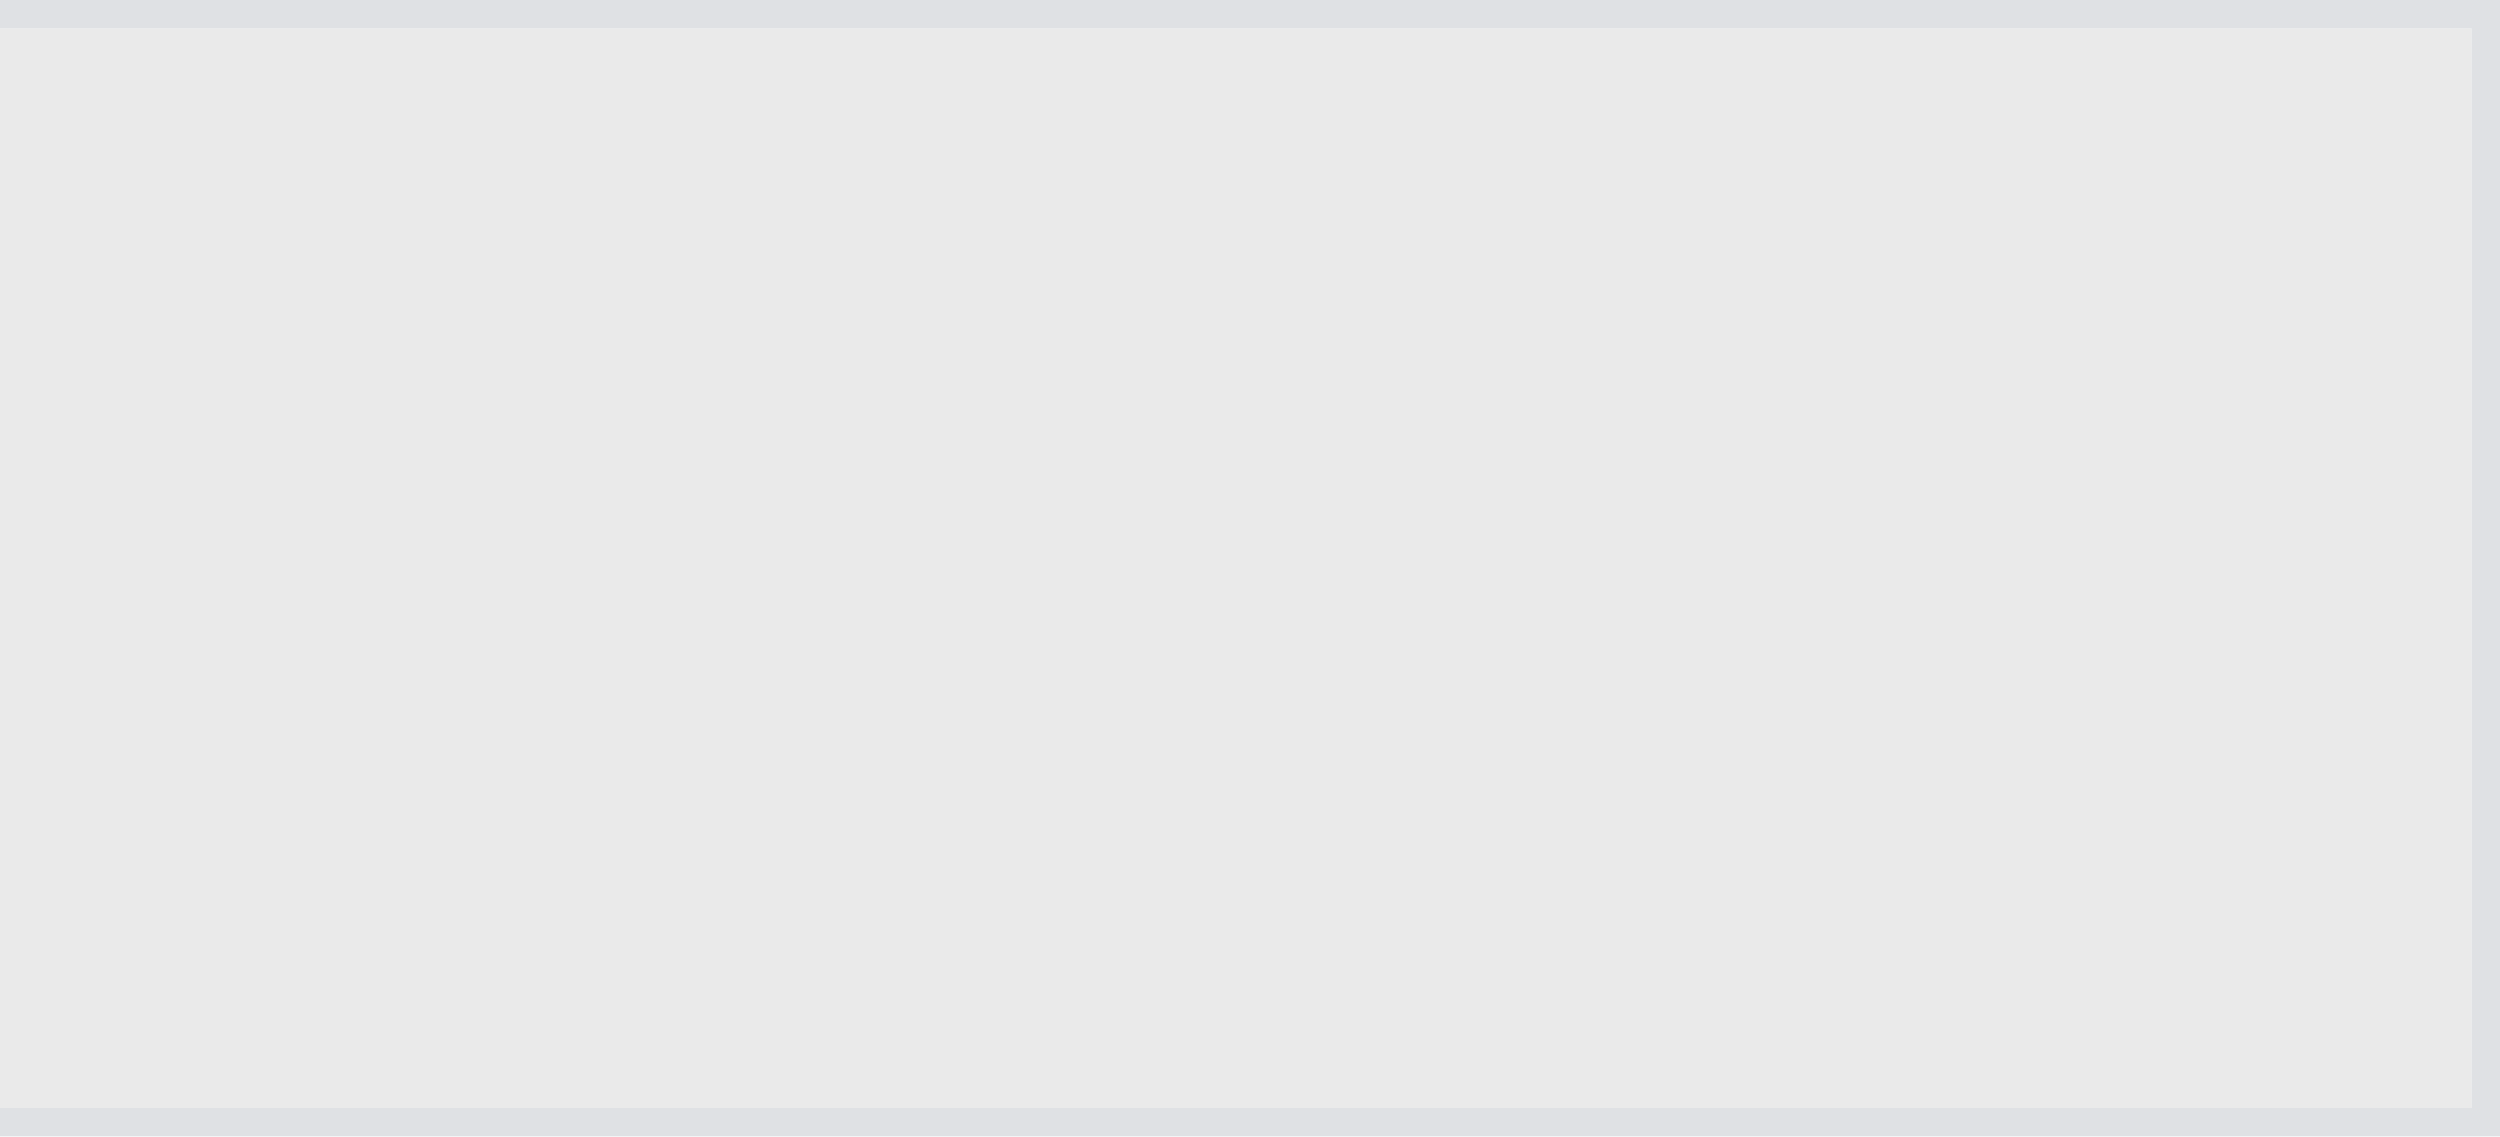
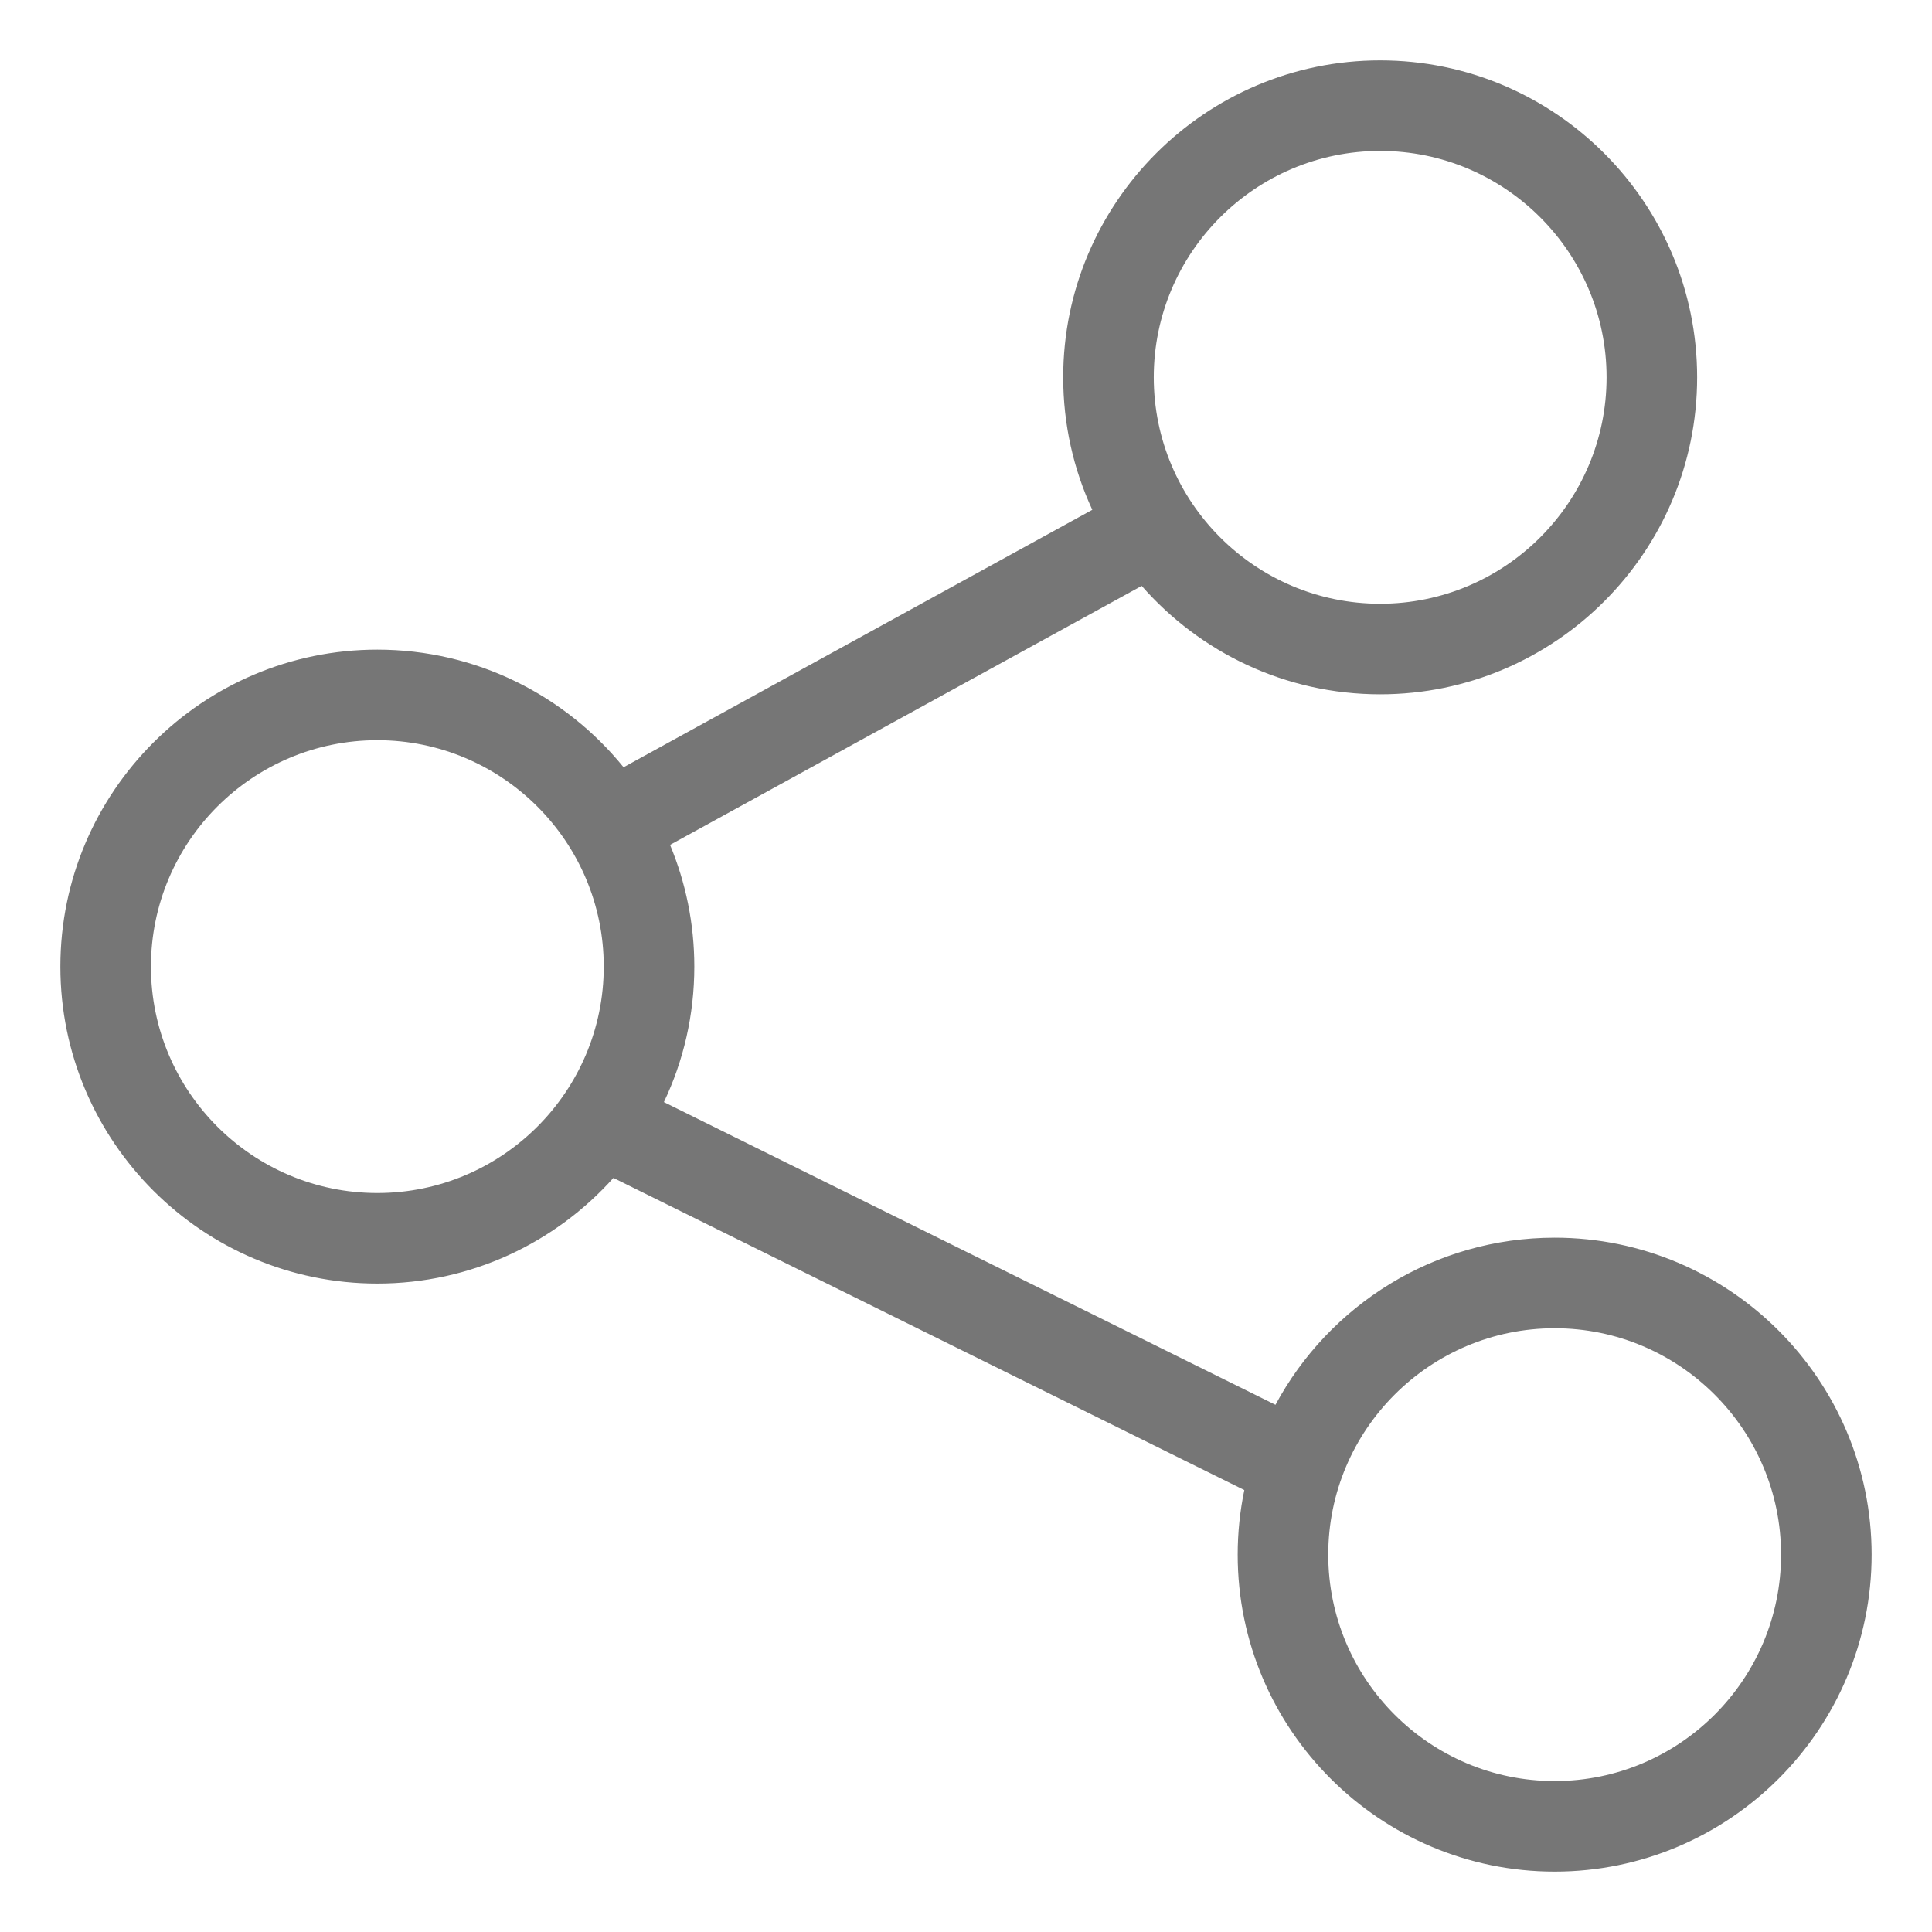
- <svg xmlns="http://www.w3.org/2000/svg" version="1.1" width="88px" height="40px">
-   <g transform="matrix(1 0 0 1 -345 -162 )">
-     <path d="M 345 163  L 432 163  L 432 201  L 345 201  L 345 163  Z " fill-rule="nonzero" fill="#eaeaea" stroke="none" />
-     <path d="M 345 162.5  L 432.5 162.5  L 432.5 201.5  L 345 201.5  " stroke-width="1" stroke="#dadce0" fill="none" stroke-opacity="0.867" />
+ <svg xmlns="http://www.w3.org/2000/svg" version="1.1" width="16px" height="16px">
+   <g transform="matrix(1 0 0 1 -16 -567 )">
+     <path d="M 5.498 9.127  L 10.563 11.634  C 11.006 10.81  11.877 10.25  12.875 10.25  C 14.321 10.25  15.5 11.427  15.5 12.875  C 15.5 14.323  14.321 15.5  12.875 15.5  C 11.429 15.5  10.25 14.323  10.25 12.875  C 10.25 12.692  10.269 12.513  10.305 12.34  L 5.08 9.755  C 4.599 10.292  3.9 10.63  3.125 10.63  C 1.679 10.63  0.5 9.454  0.5 8.005  C 0.5 6.557  1.679 5.38  3.125 5.38  C 3.947 5.38  4.682 5.76  5.164 6.354  L 9.046 4.222  C 8.891 3.888  8.805 3.516  8.805 3.125  C 8.805 1.677  9.984 0.5  11.43 0.5  C 12.877 0.5  14.055 1.677  14.055 3.125  C 14.055 4.573  12.877 5.75  11.43 5.75  C 10.644 5.75  9.937 5.402  9.455 4.852  L 5.549 6.997  C 5.678 7.307  5.75 7.648  5.75 8.005  C 5.75 8.406  5.66 8.787  5.498 9.127  Z M 11 12.875  C 11 13.909  11.841 14.75  12.875 14.75  C 13.909 14.75  14.75 13.909  14.75 12.875  C 14.75 11.841  13.909 11  12.875 11  C 11.841 11  11 11.841  11 12.875  Z M 1.25 8.005  C 1.25 9.039  2.091 9.88  3.125 9.88  C 4.159 9.88  5 9.039  5 8.005  C 5 6.971  4.159 6.13  3.125 6.13  C 2.091 6.13  1.25 6.971  1.25 8.005  Z M 9.555 3.125  C 9.555 4.159  10.396 5  11.43 5  C 12.464 5  13.305 4.159  13.305 3.125  C 13.305 2.091  12.464 1.25  11.43 1.25  C 10.396 1.25  9.555 2.091  9.555 3.125  Z " fill-rule="nonzero" fill="#000000" stroke="none" fill-opacity="0.537" transform="matrix(1 0 0 1 16 567 )" />
  </g>
</svg>
